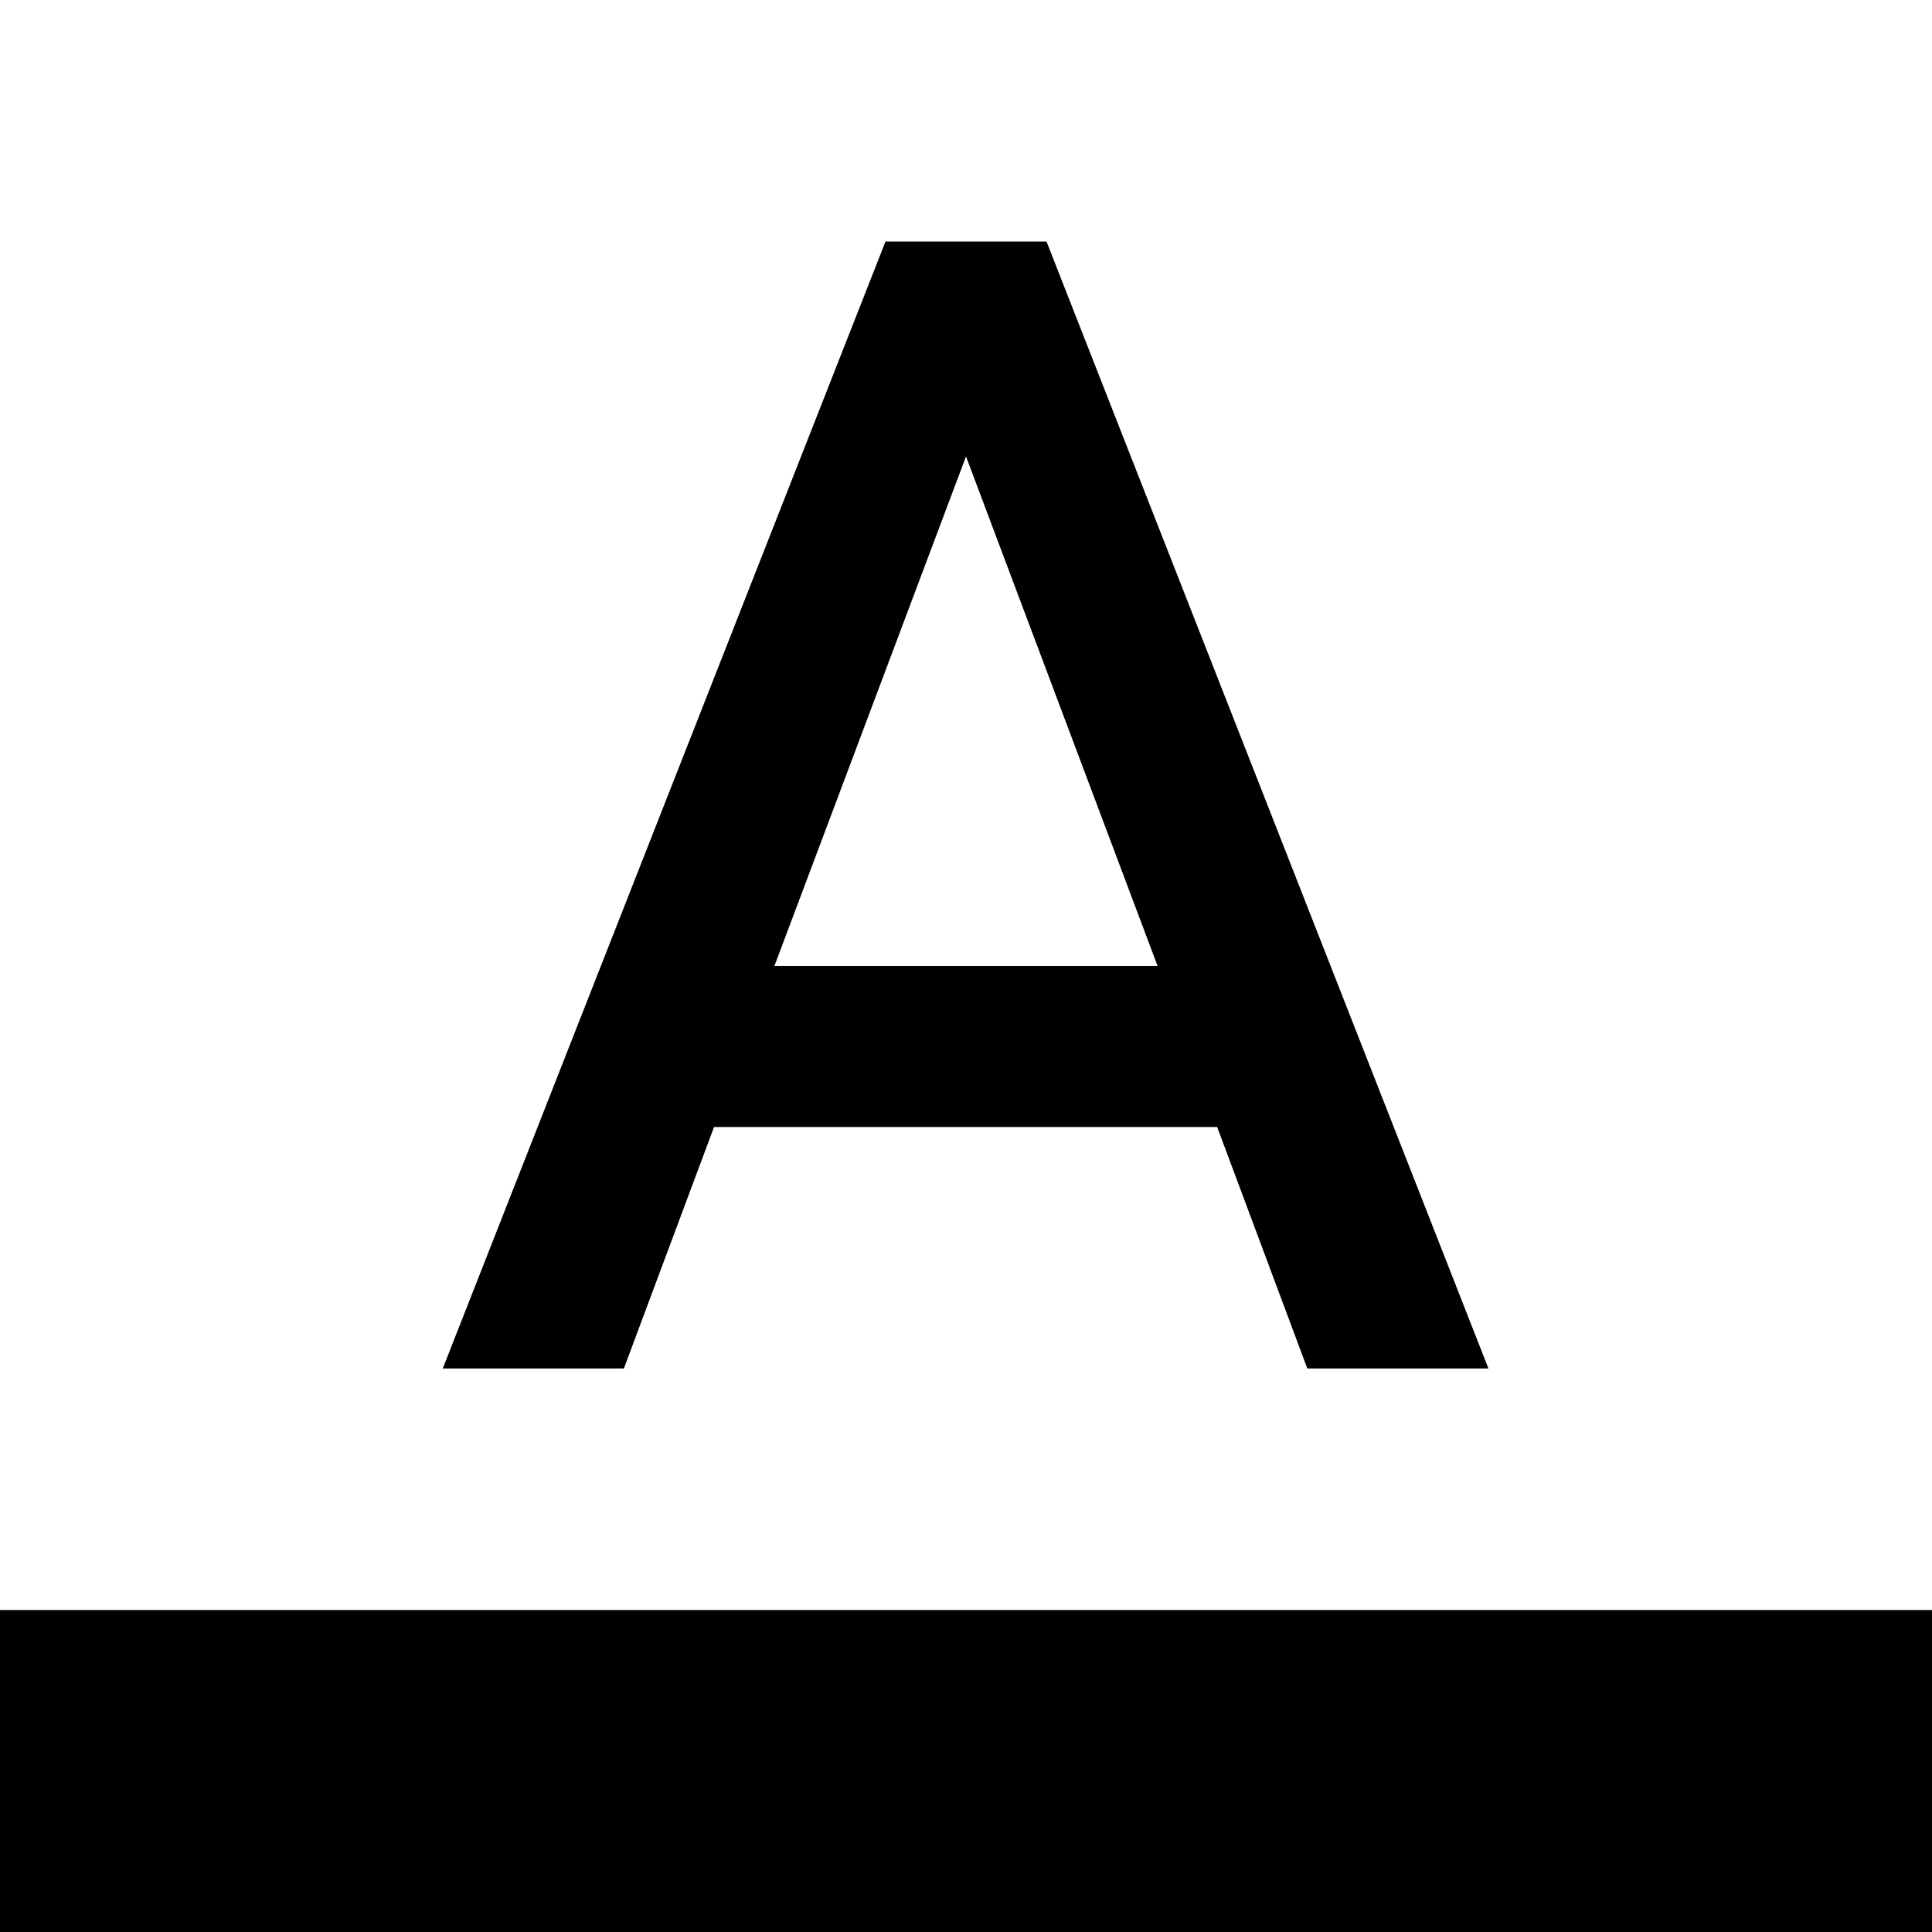
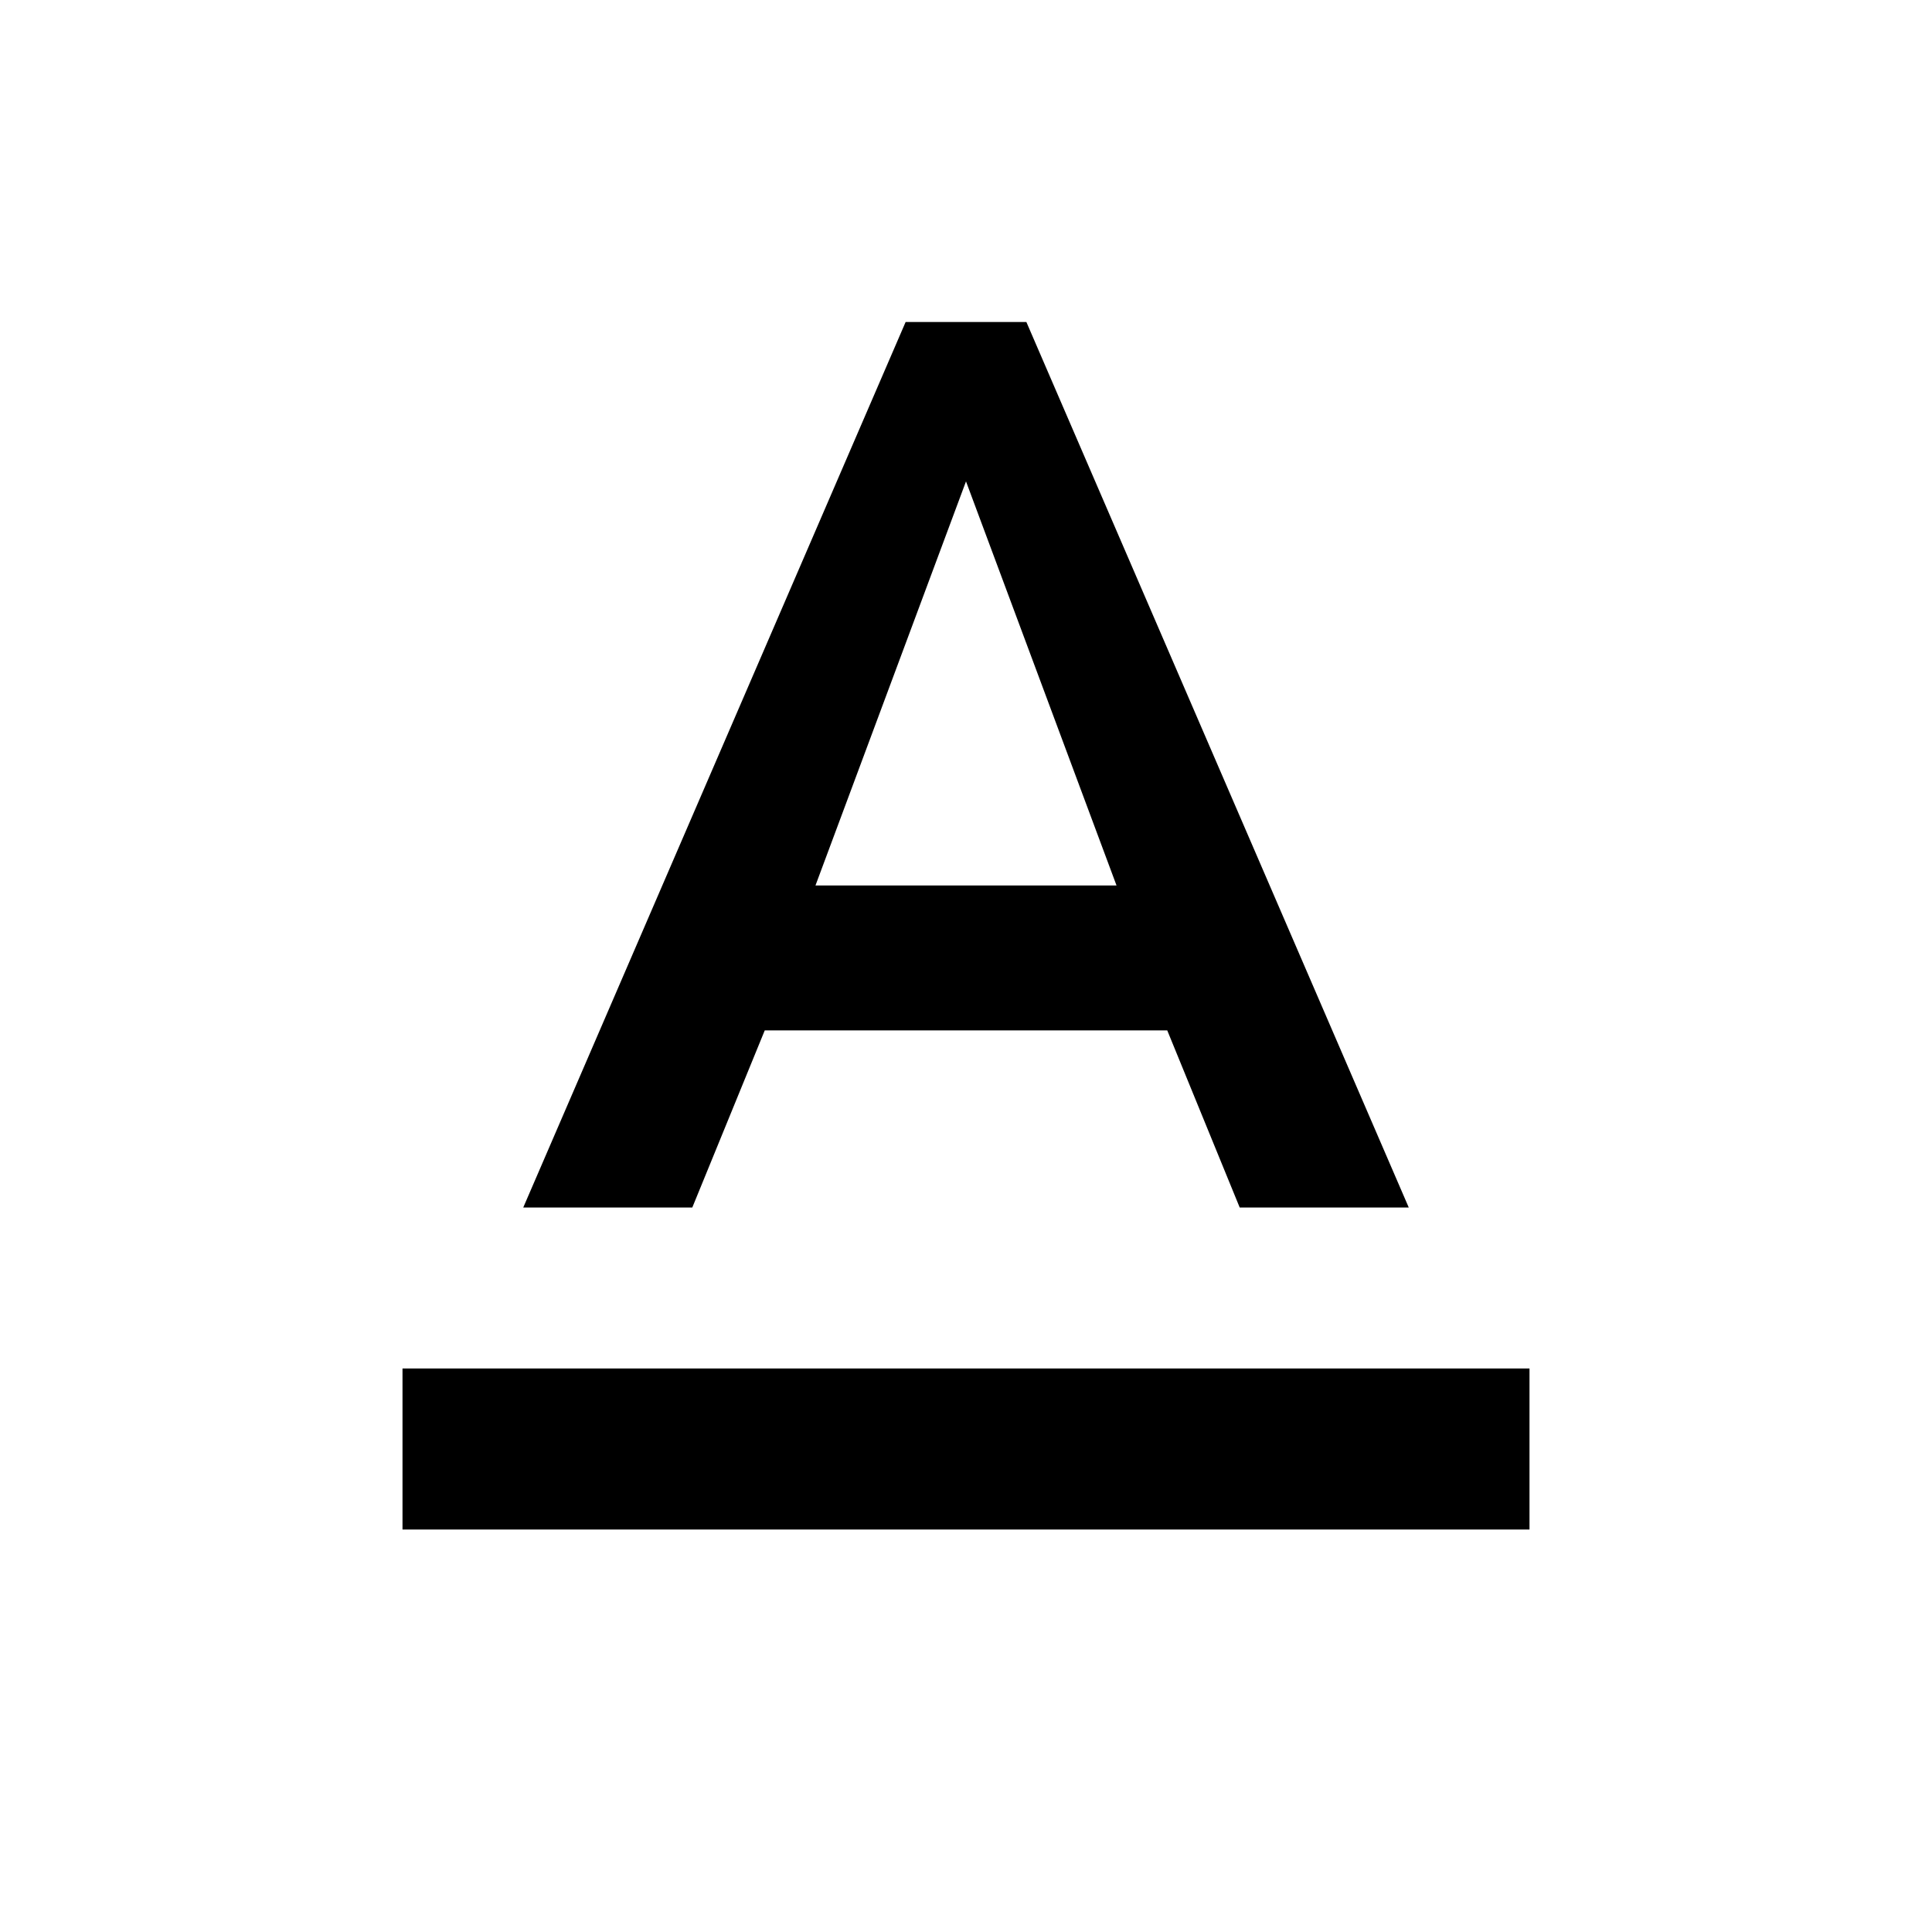
- <svg xmlns="http://www.w3.org/2000/svg" width="24" height="24" viewBox="0 0 24 24">
-   <path d="M0 20h24v4H0z" />
-   <path d="M11 3L5.5 17h2.25l1.12-3h6.25l1.12 3h2.25L13 3h-2zm-1.38 9L12 5.67 14.38 12H9.62z" />
+ <svg xmlns="http://www.w3.org/2000/svg" class="svg-ico-settings" width="32" height="32" viewBox="0 0 24 24">
+   <path d="M5 17v2h14v-2H5zm4.5-4.2h5l.9 2.2h2.1L12.75 4h-1.5L6.5 15h2.1l.9-2.2zM12 5.98L13.87 11h-3.74L12 5.98z" />
</svg>
